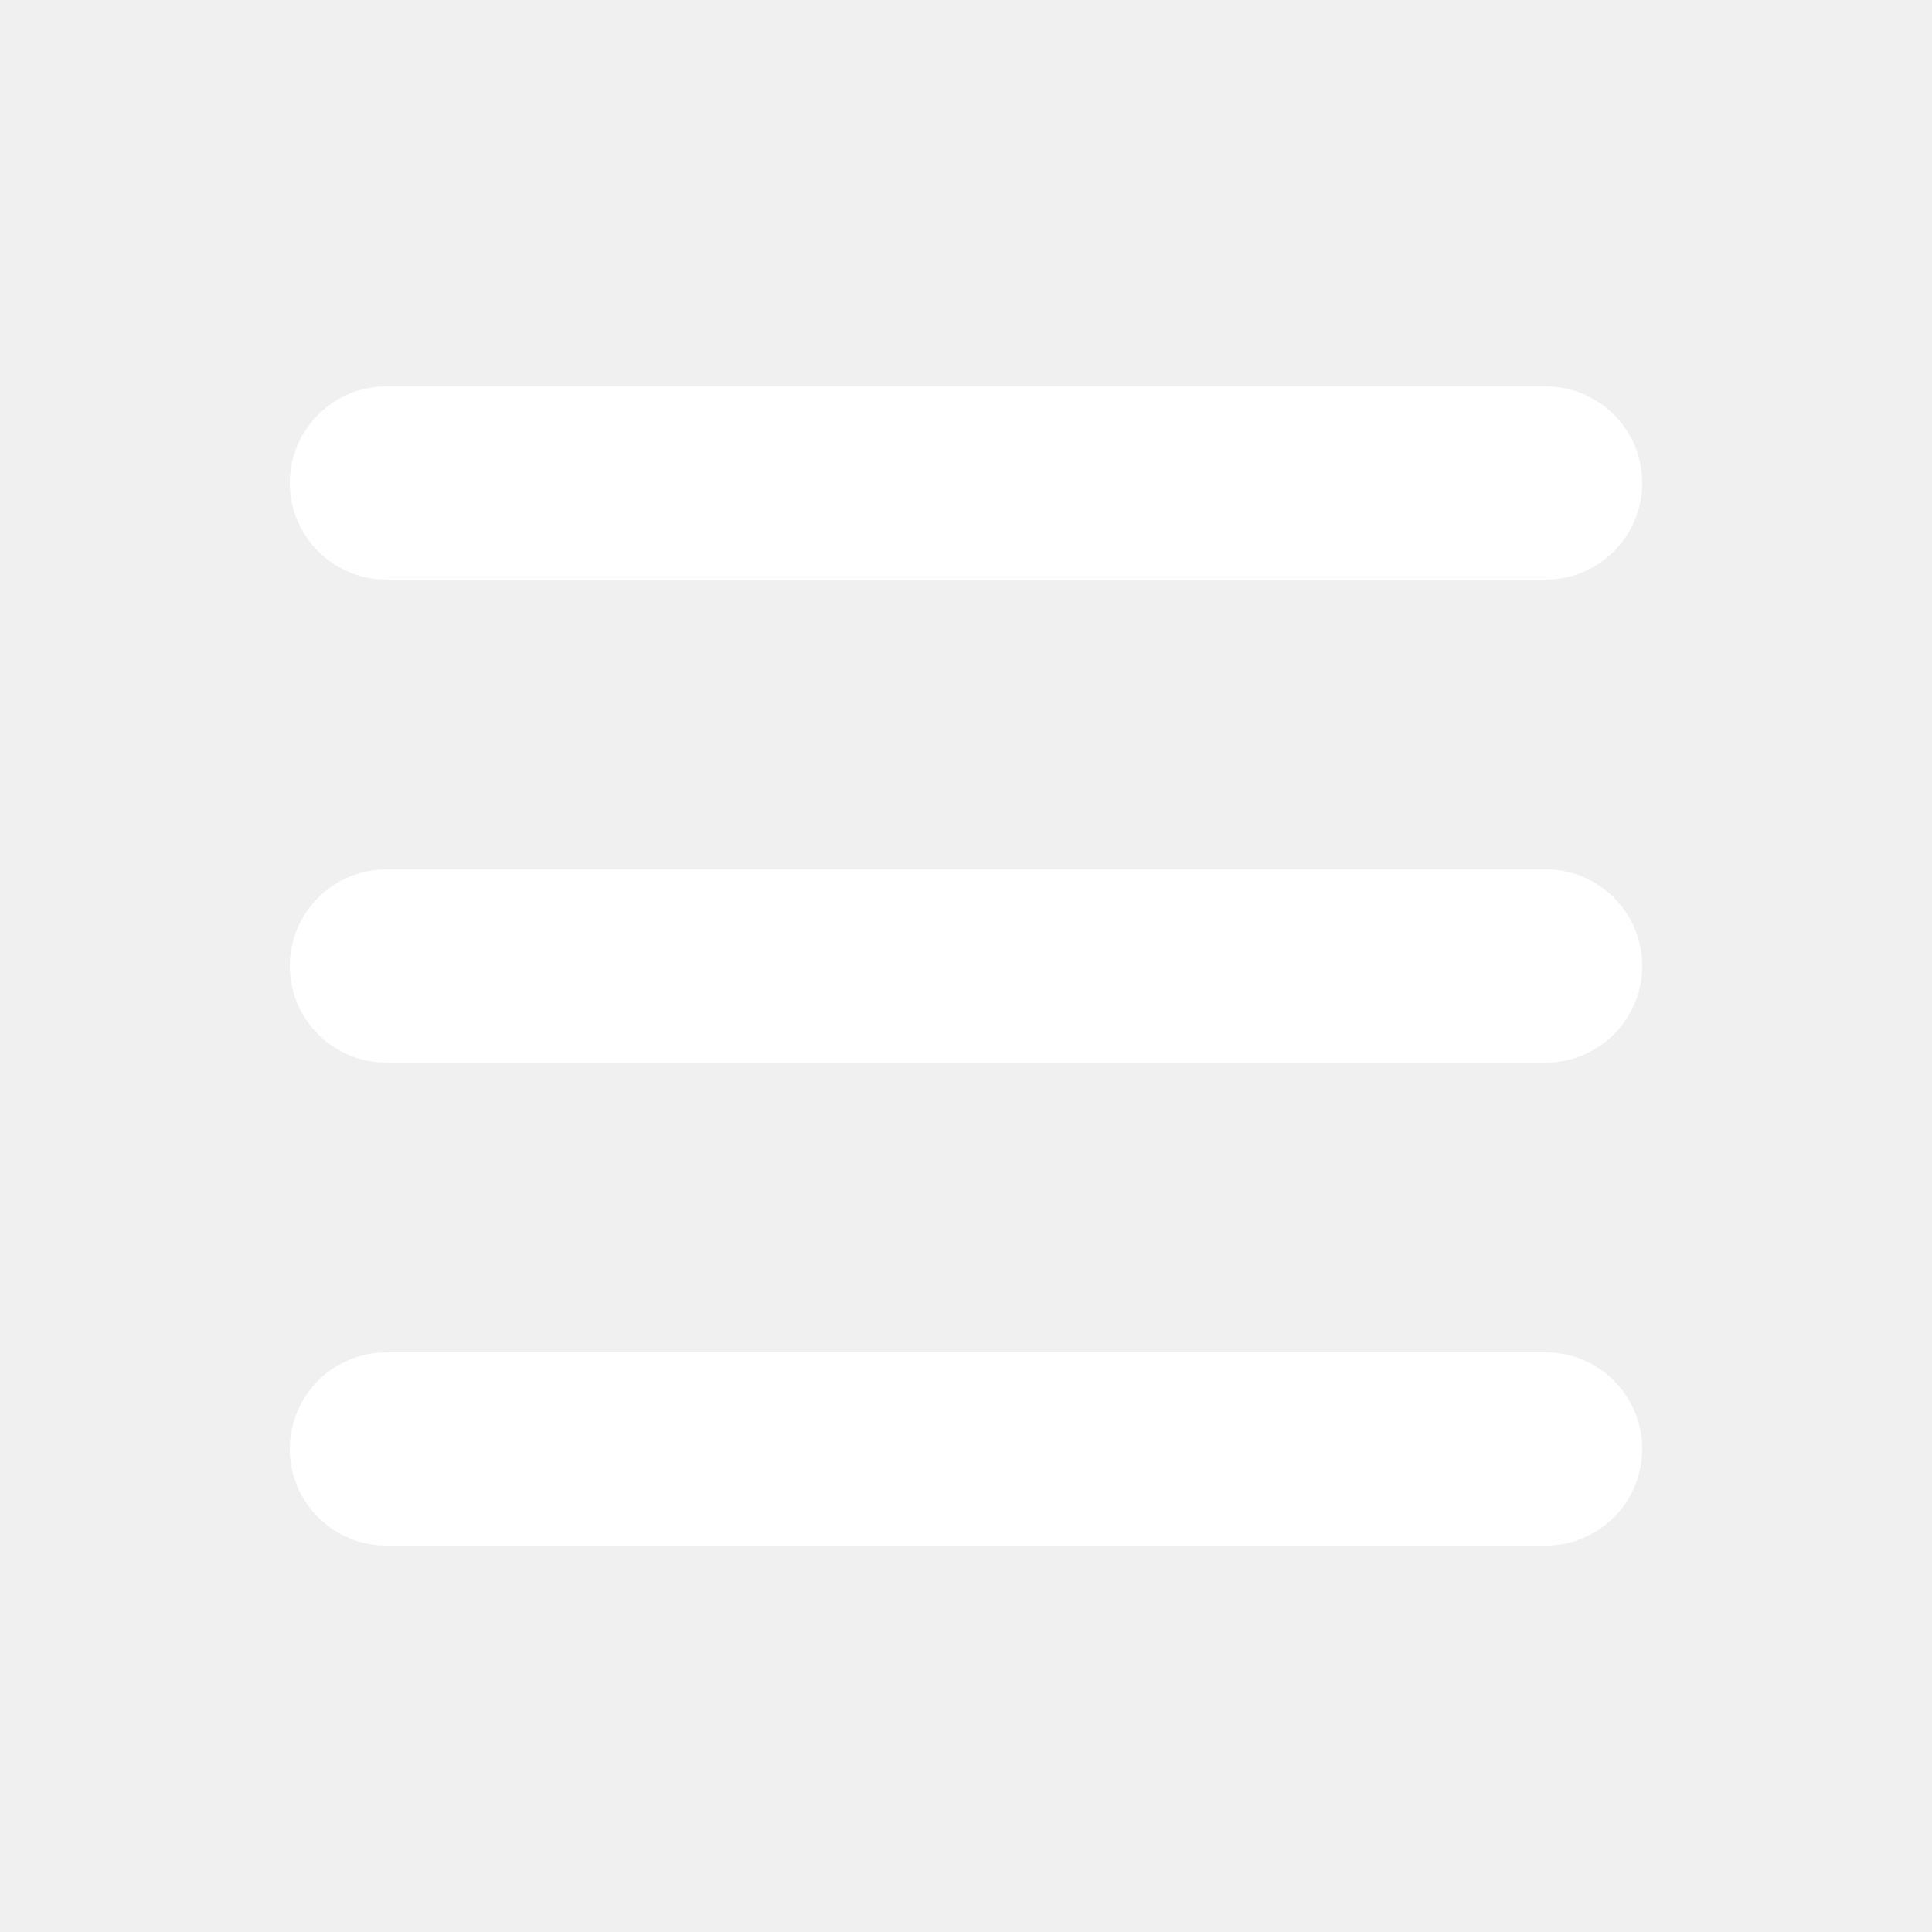
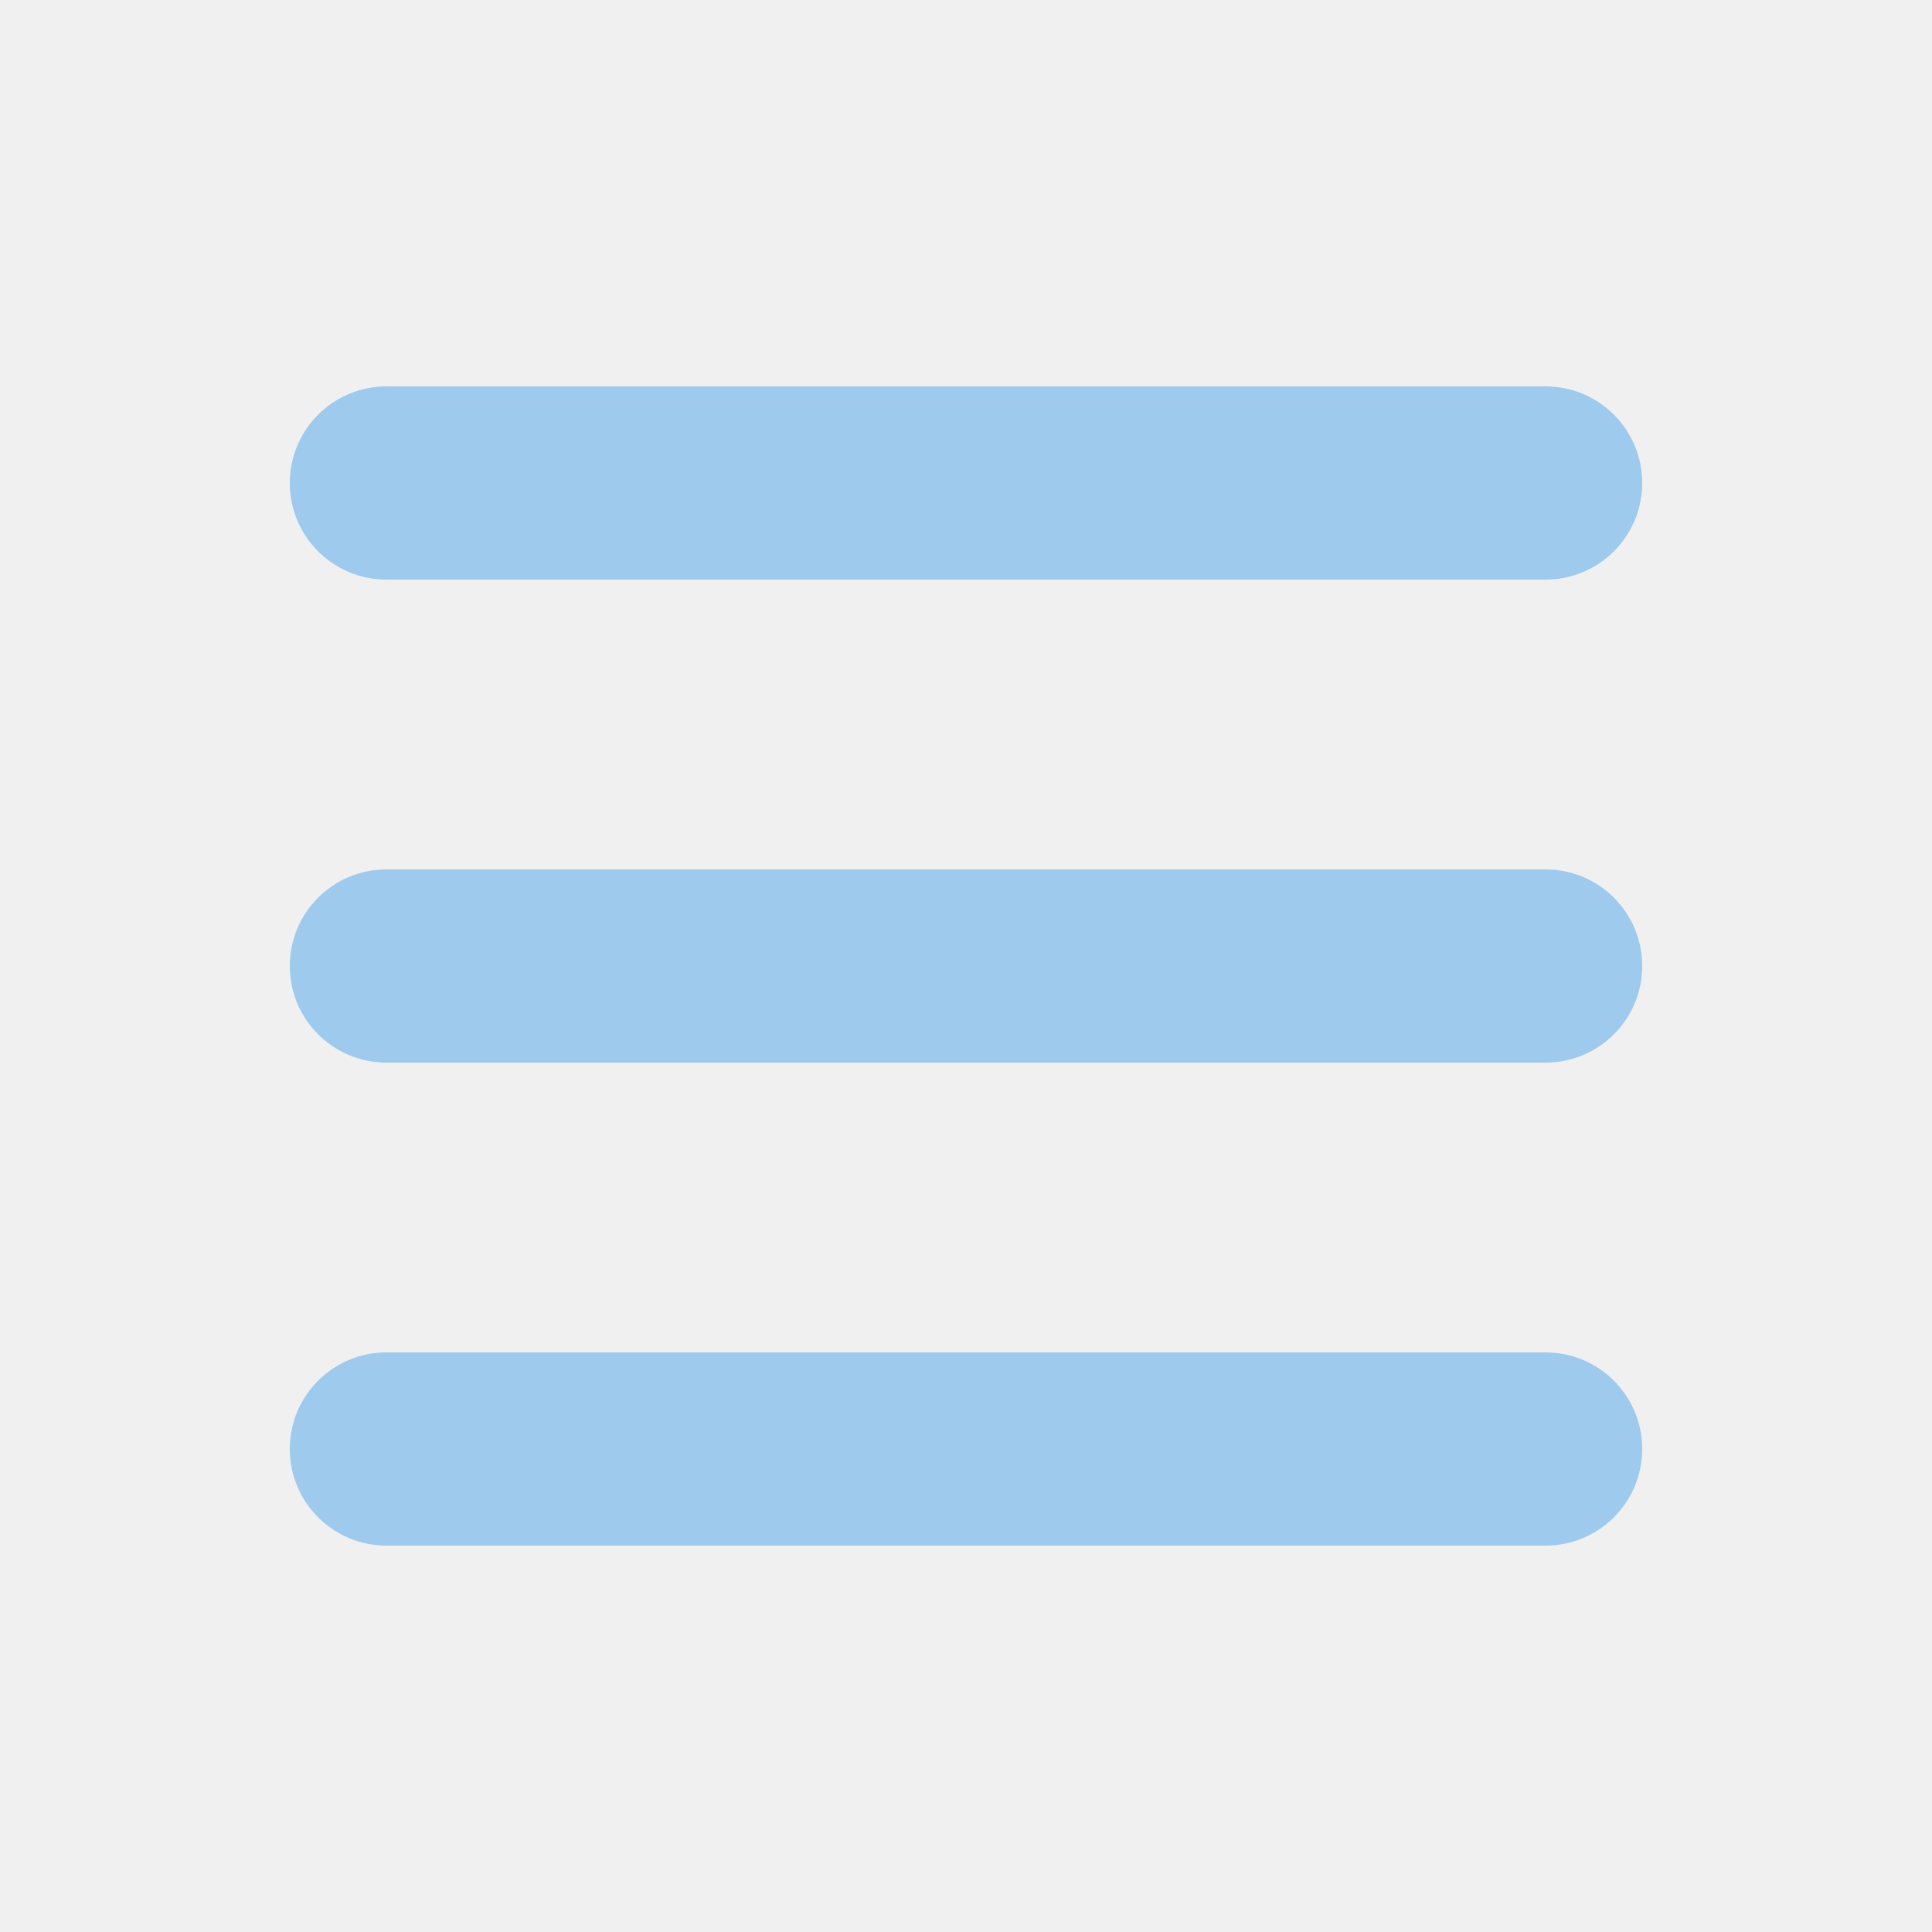
- <svg xmlns="http://www.w3.org/2000/svg" width="24" height="24" viewBox="0 0 20 20" fill="white">
+ <svg xmlns="http://www.w3.org/2000/svg" width="24" height="24" viewBox="0 0 20 20" fill="#9ecaed">
  <path fill-rule="evenodd" d="M3 5a1 1 0 011-1h12a1 1 0 110 2H4a1 1 0 01-1-1zM3 10a1 1 0 011-1h12a1 1 0 110 2H4a1 1 0 01-1-1zM3 15a1 1 0 011-1h12a1 1 0 110 2H4a1 1 0 01-1-1z" clip-rule="evenodd" />
</svg>
